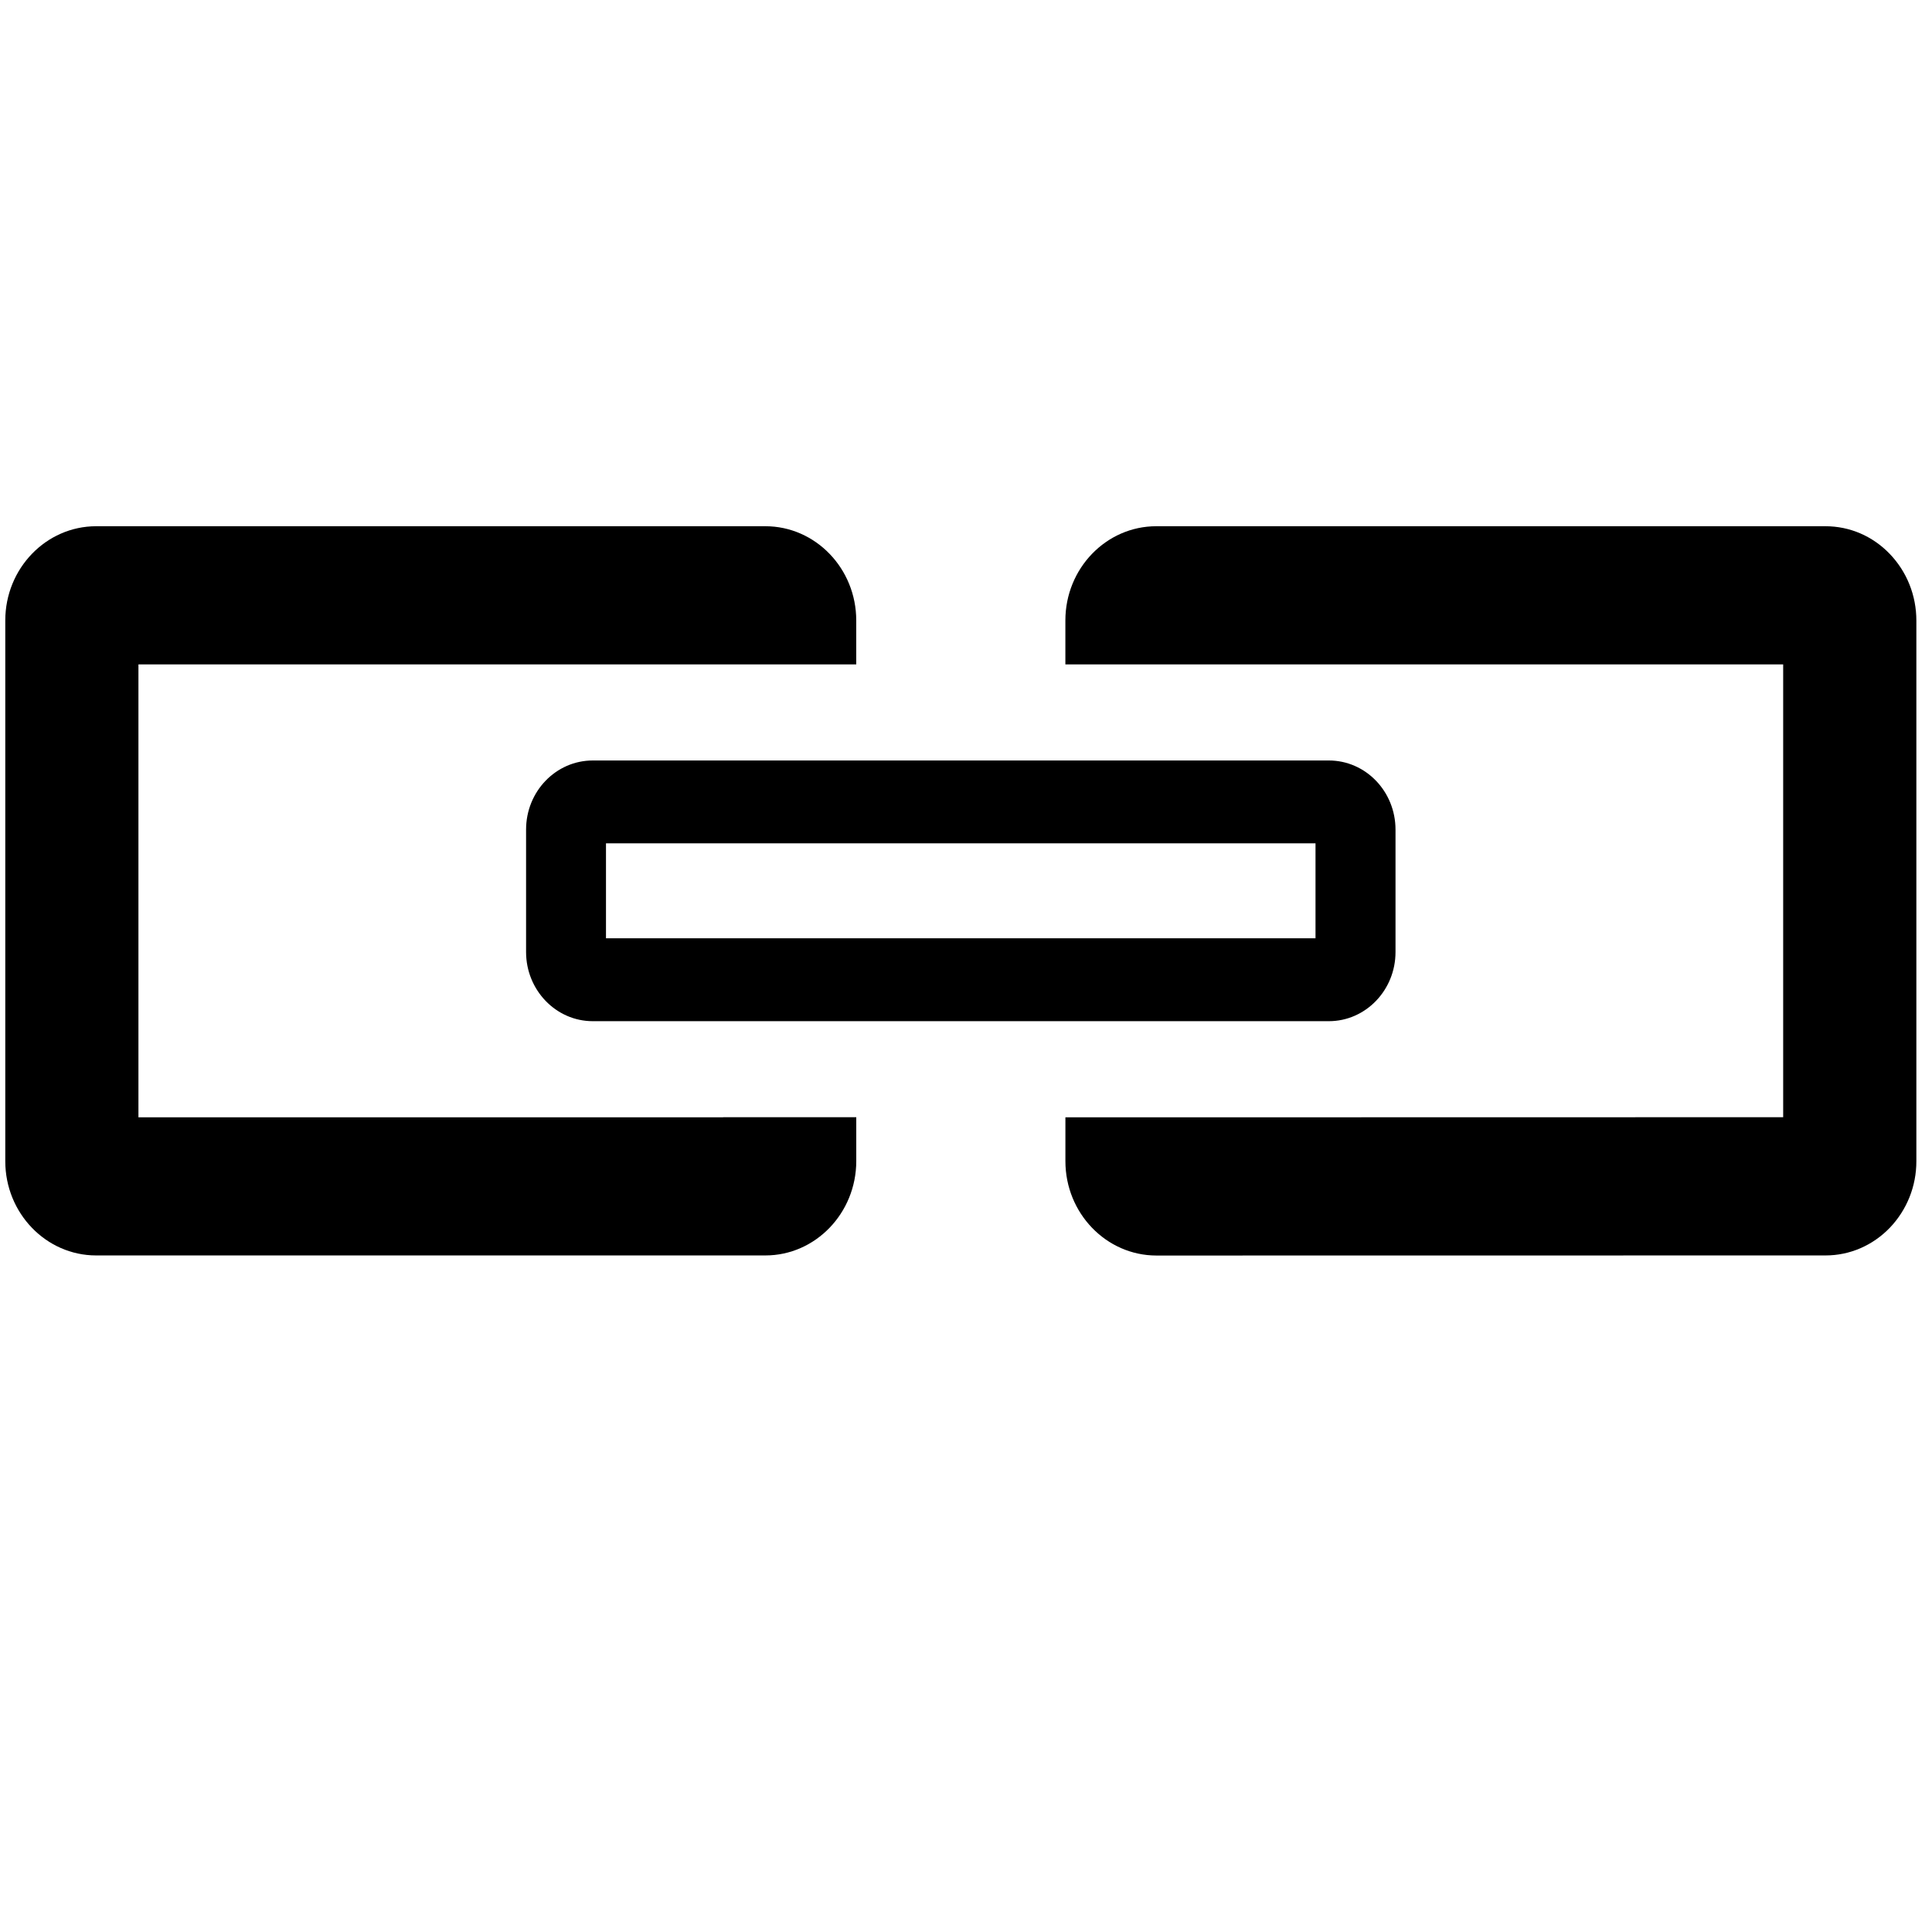
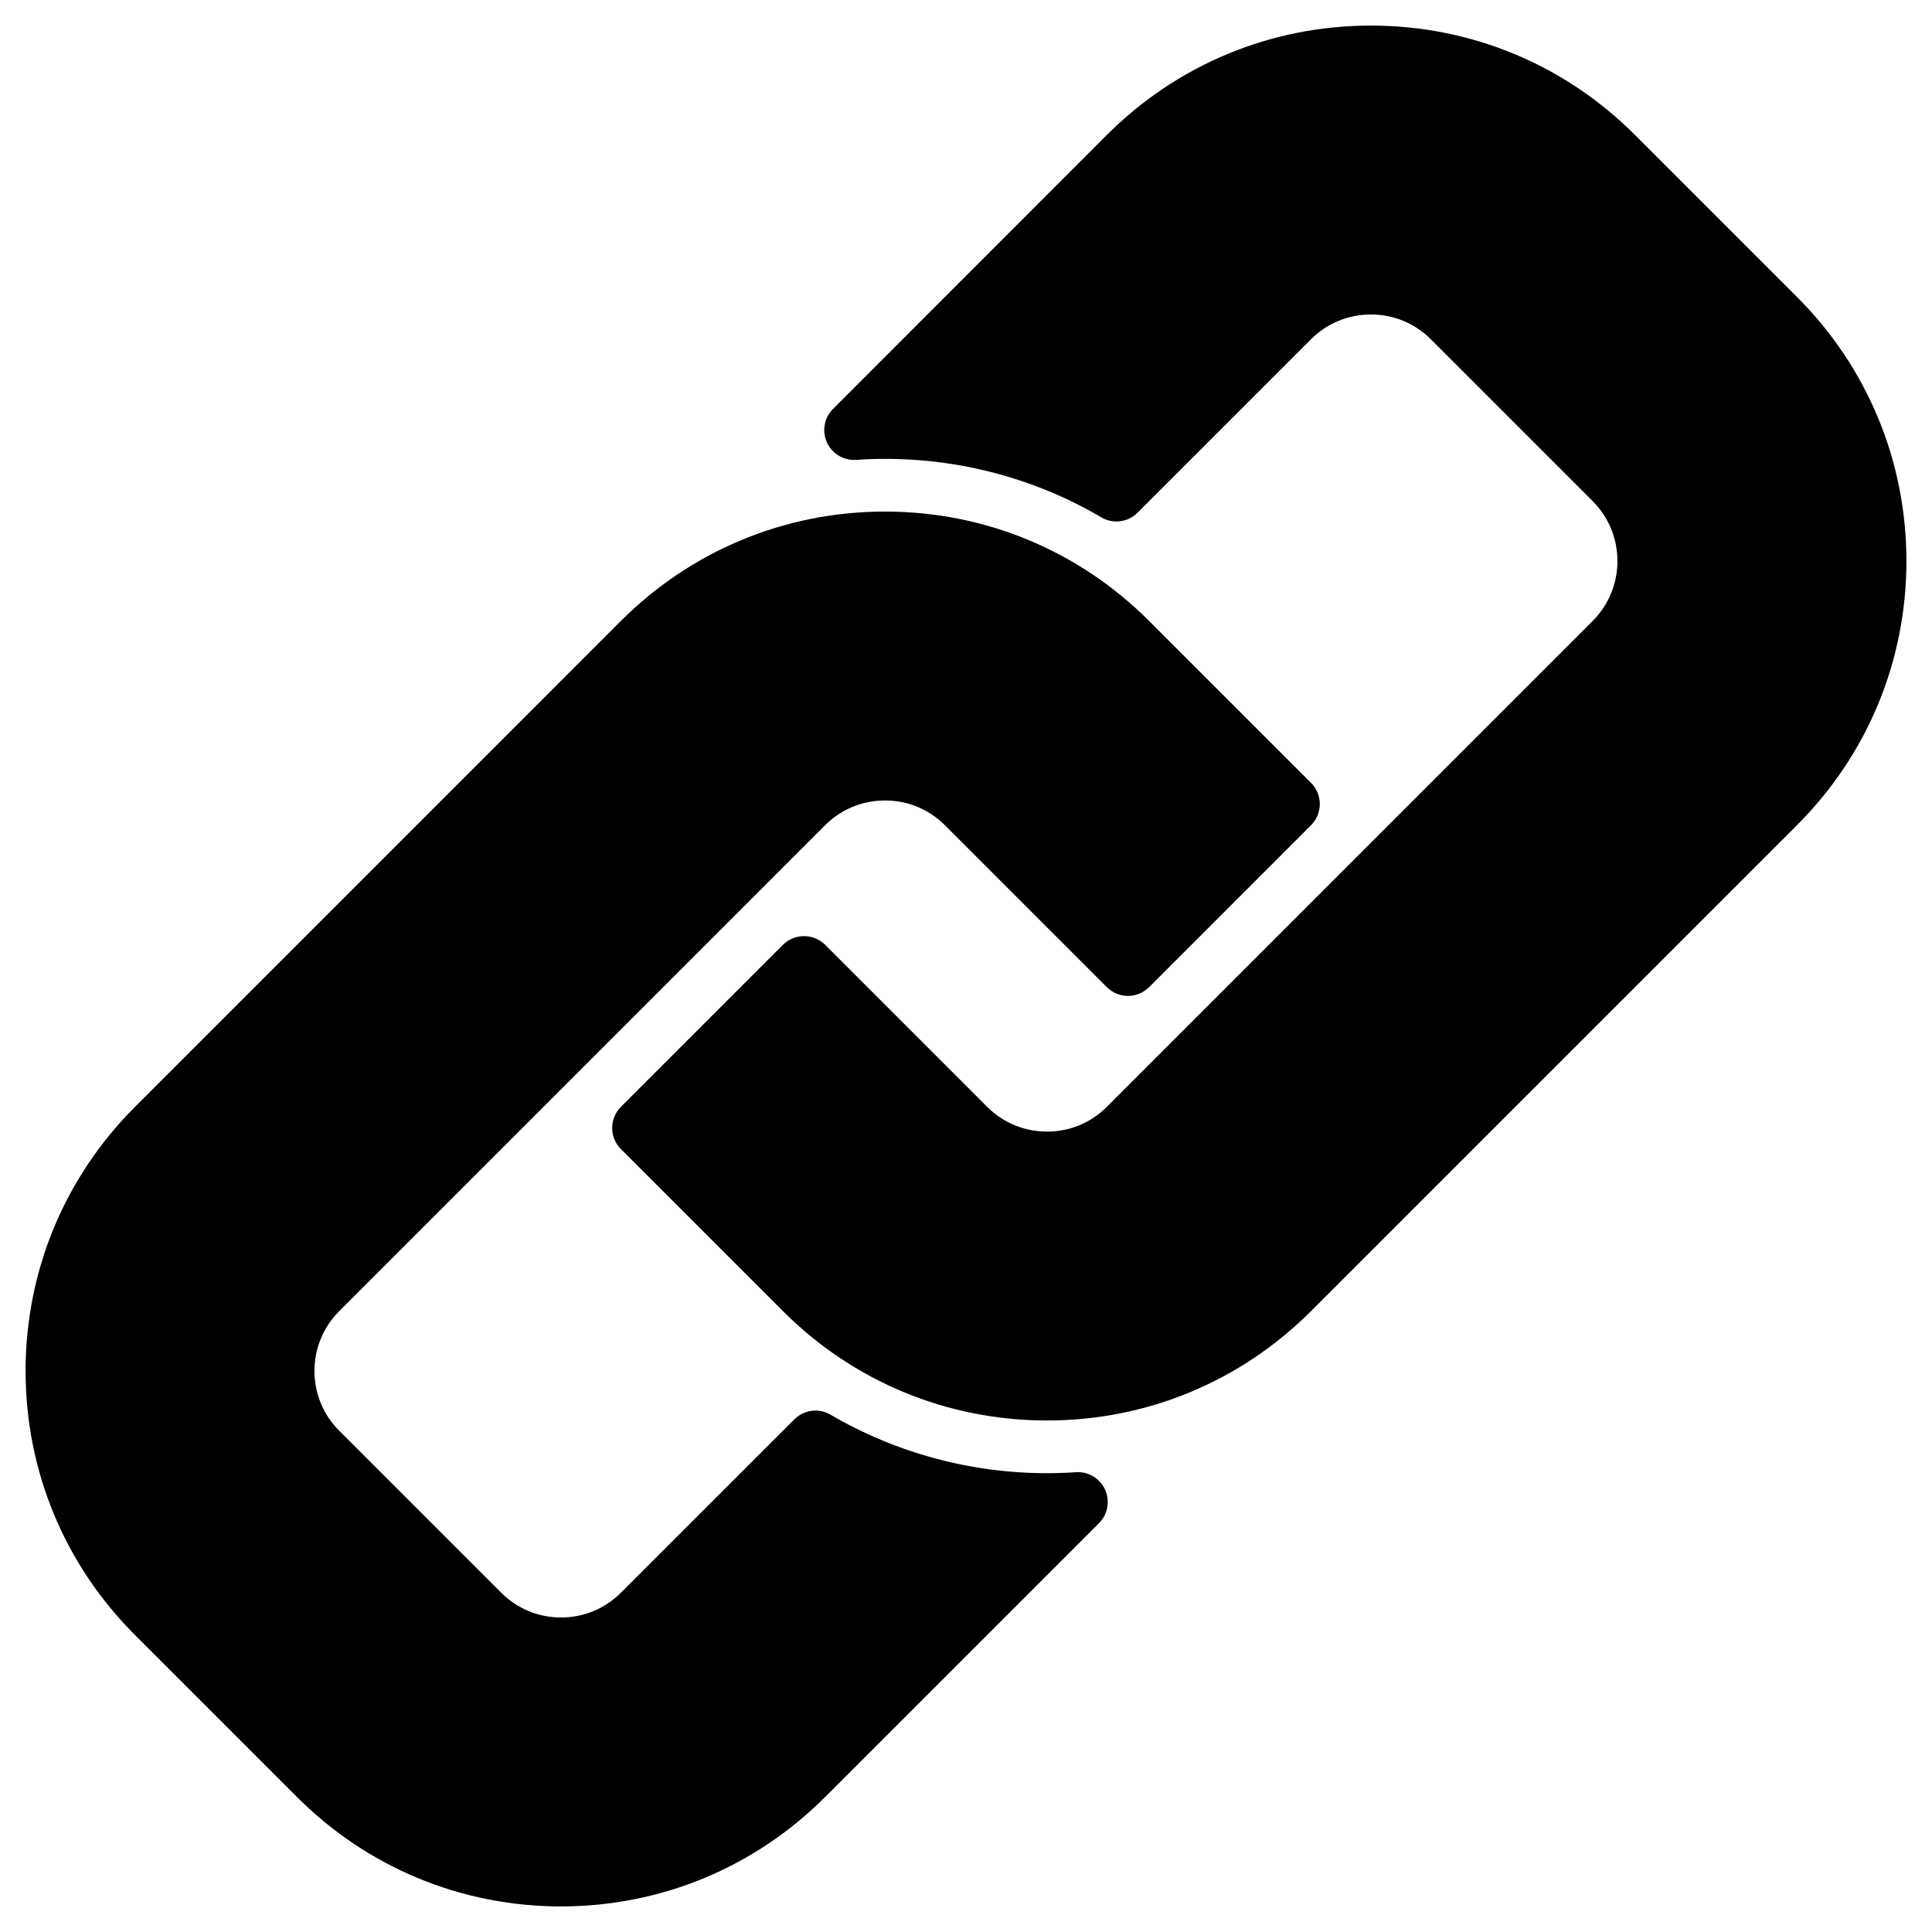
- <svg xmlns="http://www.w3.org/2000/svg" width="64px" height="64px" viewBox="0 0 64 64" version="1.1">
+ <svg xmlns="http://www.w3.org/2000/svg" width="66px" height="66px" viewBox="0 0 66 66" version="1.1">
  <description>Created with Sketch (http://www.bohemiancoding.com/sketch)</description>
  <defs />
  <g id="Page-1" stroke="none" stroke-width="1" fill="none" fill-rule="evenodd">
-     <g id="Group" transform="translate(0, 18)" fill="#000000">
-       <path d="M17.427,9.481 L17.427,13.537 C17.427,14.799 18.418,15.828 19.635,15.828 L44.02,15.828 C45.238,15.828 46.229,14.8 46.228,13.537 L46.228,9.483 C46.228,8.215 45.238,7.192 44.02,7.192 L19.635,7.192 C18.417,7.193 17.427,8.215 17.427,9.481 C17.427,9.481 17.427,8.215 17.427,9.481 L17.427,9.481 M20.074,9.936 L43.578,9.936 L43.578,13.081 L20.074,13.081 L20.074,9.936 L20.074,9.936 L20.074,9.936" id="Shape" />
-       <path d="M23.952,19.012 L4.586,19.012 L4.586,4.009 L23.952,4.009 L28.364,4.009 L28.364,2.553 C28.364,0.832 27.014,-0.568 25.353,-0.568 L3.186,-0.568 C1.526,-0.568 0.175,0.832 0.175,2.553 L0.175,20.467 C0.175,22.187 1.526,23.588 3.185,23.588 L25.354,23.588 C27.012,23.588 28.363,22.187 28.365,20.465 L28.365,19.009 L23.953,19.009 L23.953,19.012 L23.953,19.012 L23.952,19.012" id="Shape" />
-       <path d="M62.6,0.348 C62.032,-0.243 61.275,-0.568 60.468,-0.568 L38.303,-0.568 C36.643,-0.568 35.292,0.832 35.292,2.553 L35.292,4.009 L39.704,4.009 L59.07,4.009 L59.07,19.009 L43.107,19.012 L39.705,19.012 L35.293,19.012 L35.293,20.465 C35.293,22.187 36.644,23.588 38.304,23.591 L60.472,23.588 C61.277,23.588 62.034,23.26 62.603,22.671 C63.168,22.079 63.483,21.295 63.482,20.467 L63.482,2.559 C63.482,1.725 63.168,0.94 62.6,0.348 C62.6,0.348 63.168,0.94 62.6,0.348 L62.6,0.348" id="Shape" />
+     <g id="link35" transform="translate(1, 1)" fill="#000000">
+       <g id="Group">
+         <path d="M27.189,27.189 C27.733,26.645 28.46,26.345 29.233,26.345 C30.007,26.345 30.733,26.645 31.278,27.189 L36.811,32.722 C37.002,32.914 37.262,33.022 37.533,33.022 C37.803,33.022 38.063,32.914 38.255,32.722 L43.788,27.189 C43.979,26.998 44.087,26.738 44.087,26.467 C44.087,26.197 43.979,25.937 43.788,25.745 L38.255,20.212 C35.844,17.803 32.64,16.476 29.233,16.476 C25.826,16.476 22.622,17.803 20.211,20.212 L3.612,36.812 C1.201,39.222 -0.126,42.427 -0.126,45.835 C-0.126,49.243 1.201,52.446 3.612,54.855 L9.145,60.388 C11.553,62.798 14.757,64.126 18.165,64.126 C21.573,64.126 24.778,62.798 27.188,60.388 L36.543,51.034 C36.844,50.733 36.926,50.277 36.751,49.889 C36.584,49.523 36.219,49.29 35.821,49.29 C35.798,49.29 35.776,49.291 35.753,49.293 C35.423,49.315 35.09,49.326 34.761,49.326 C32.162,49.326 29.607,48.635 27.372,47.328 C27.211,47.234 27.033,47.188 26.857,47.188 C26.592,47.188 26.331,47.291 26.134,47.488 L20.211,53.41 C19.666,53.956 18.94,54.256 18.167,54.256 C17.394,54.256 16.668,53.956 16.123,53.41 L10.59,47.877 C10.044,47.333 9.743,46.608 9.742,45.836 C9.742,45.063 10.043,44.336 10.59,43.789 L27.189,27.189 L27.189,27.189 Z" id="Shape" />
+         <path d="M60.387,9.144 L54.854,3.611 C52.446,1.201 49.242,-0.126 45.834,-0.126 C42.426,-0.126 39.222,1.201 36.811,3.611 L27.457,12.969 C27.156,13.27 27.073,13.726 27.249,14.113 C27.415,14.48 27.78,14.712 28.178,14.712 C28.201,14.712 28.224,14.711 28.247,14.71 C28.58,14.687 28.916,14.676 29.249,14.676 C31.852,14.676 34.401,15.366 36.622,16.673 C36.783,16.768 36.962,16.814 37.139,16.814 C37.403,16.814 37.665,16.711 37.861,16.514 L43.788,10.588 C44.333,10.043 45.059,9.743 45.833,9.743 C46.606,9.743 47.332,10.043 47.877,10.588 L53.41,16.121 C54.536,17.248 54.536,19.084 53.409,20.212 L36.811,36.811 C36.266,37.356 35.541,37.657 34.769,37.657 C33.996,37.657 33.268,37.356 32.721,36.81 L27.189,31.278 C26.997,31.087 26.738,30.979 26.467,30.979 C26.196,30.979 25.936,31.086 25.745,31.278 L20.212,36.811 C19.813,37.21 19.813,37.856 20.212,38.255 L25.745,43.788 C28.156,46.199 31.36,47.526 34.767,47.526 C38.174,47.526 41.378,46.199 43.788,43.788 L60.387,27.189 C62.798,24.78 64.126,21.575 64.126,18.166 C64.126,14.758 62.798,11.553 60.387,9.144 L60.387,9.144 Z" id="Shape" />
+       </g>
    </g>
  </g>
</svg>
